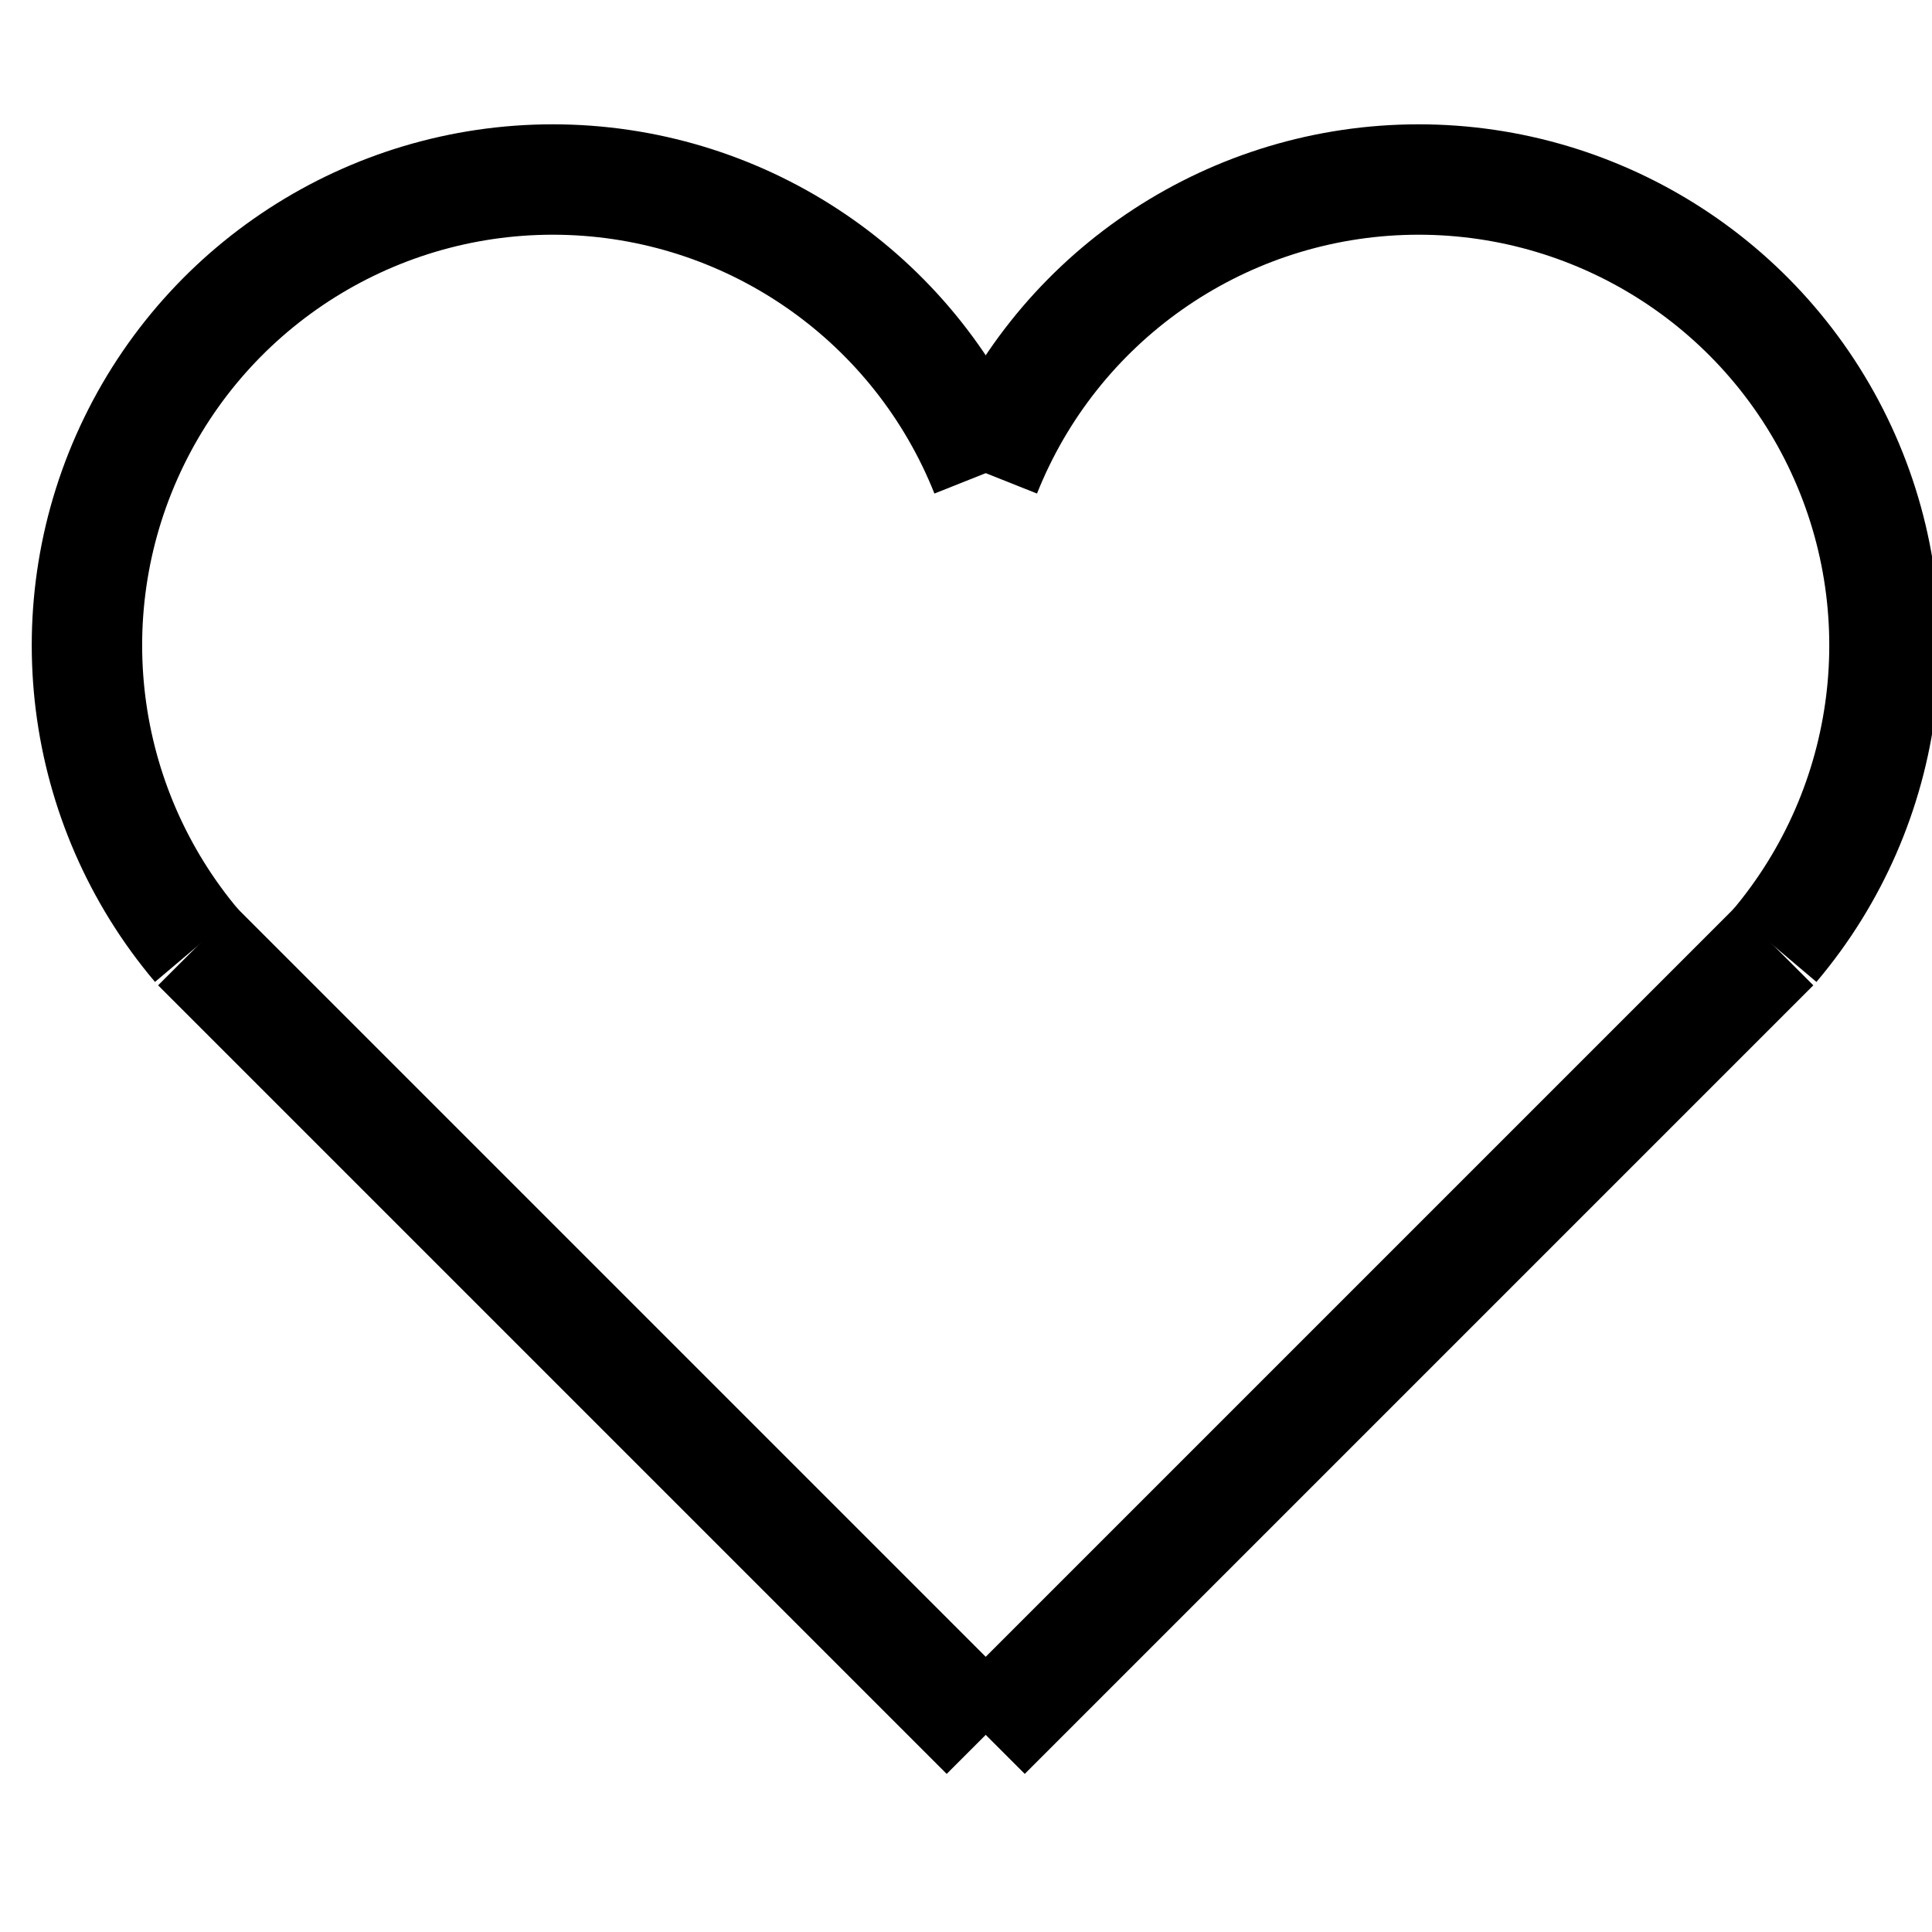
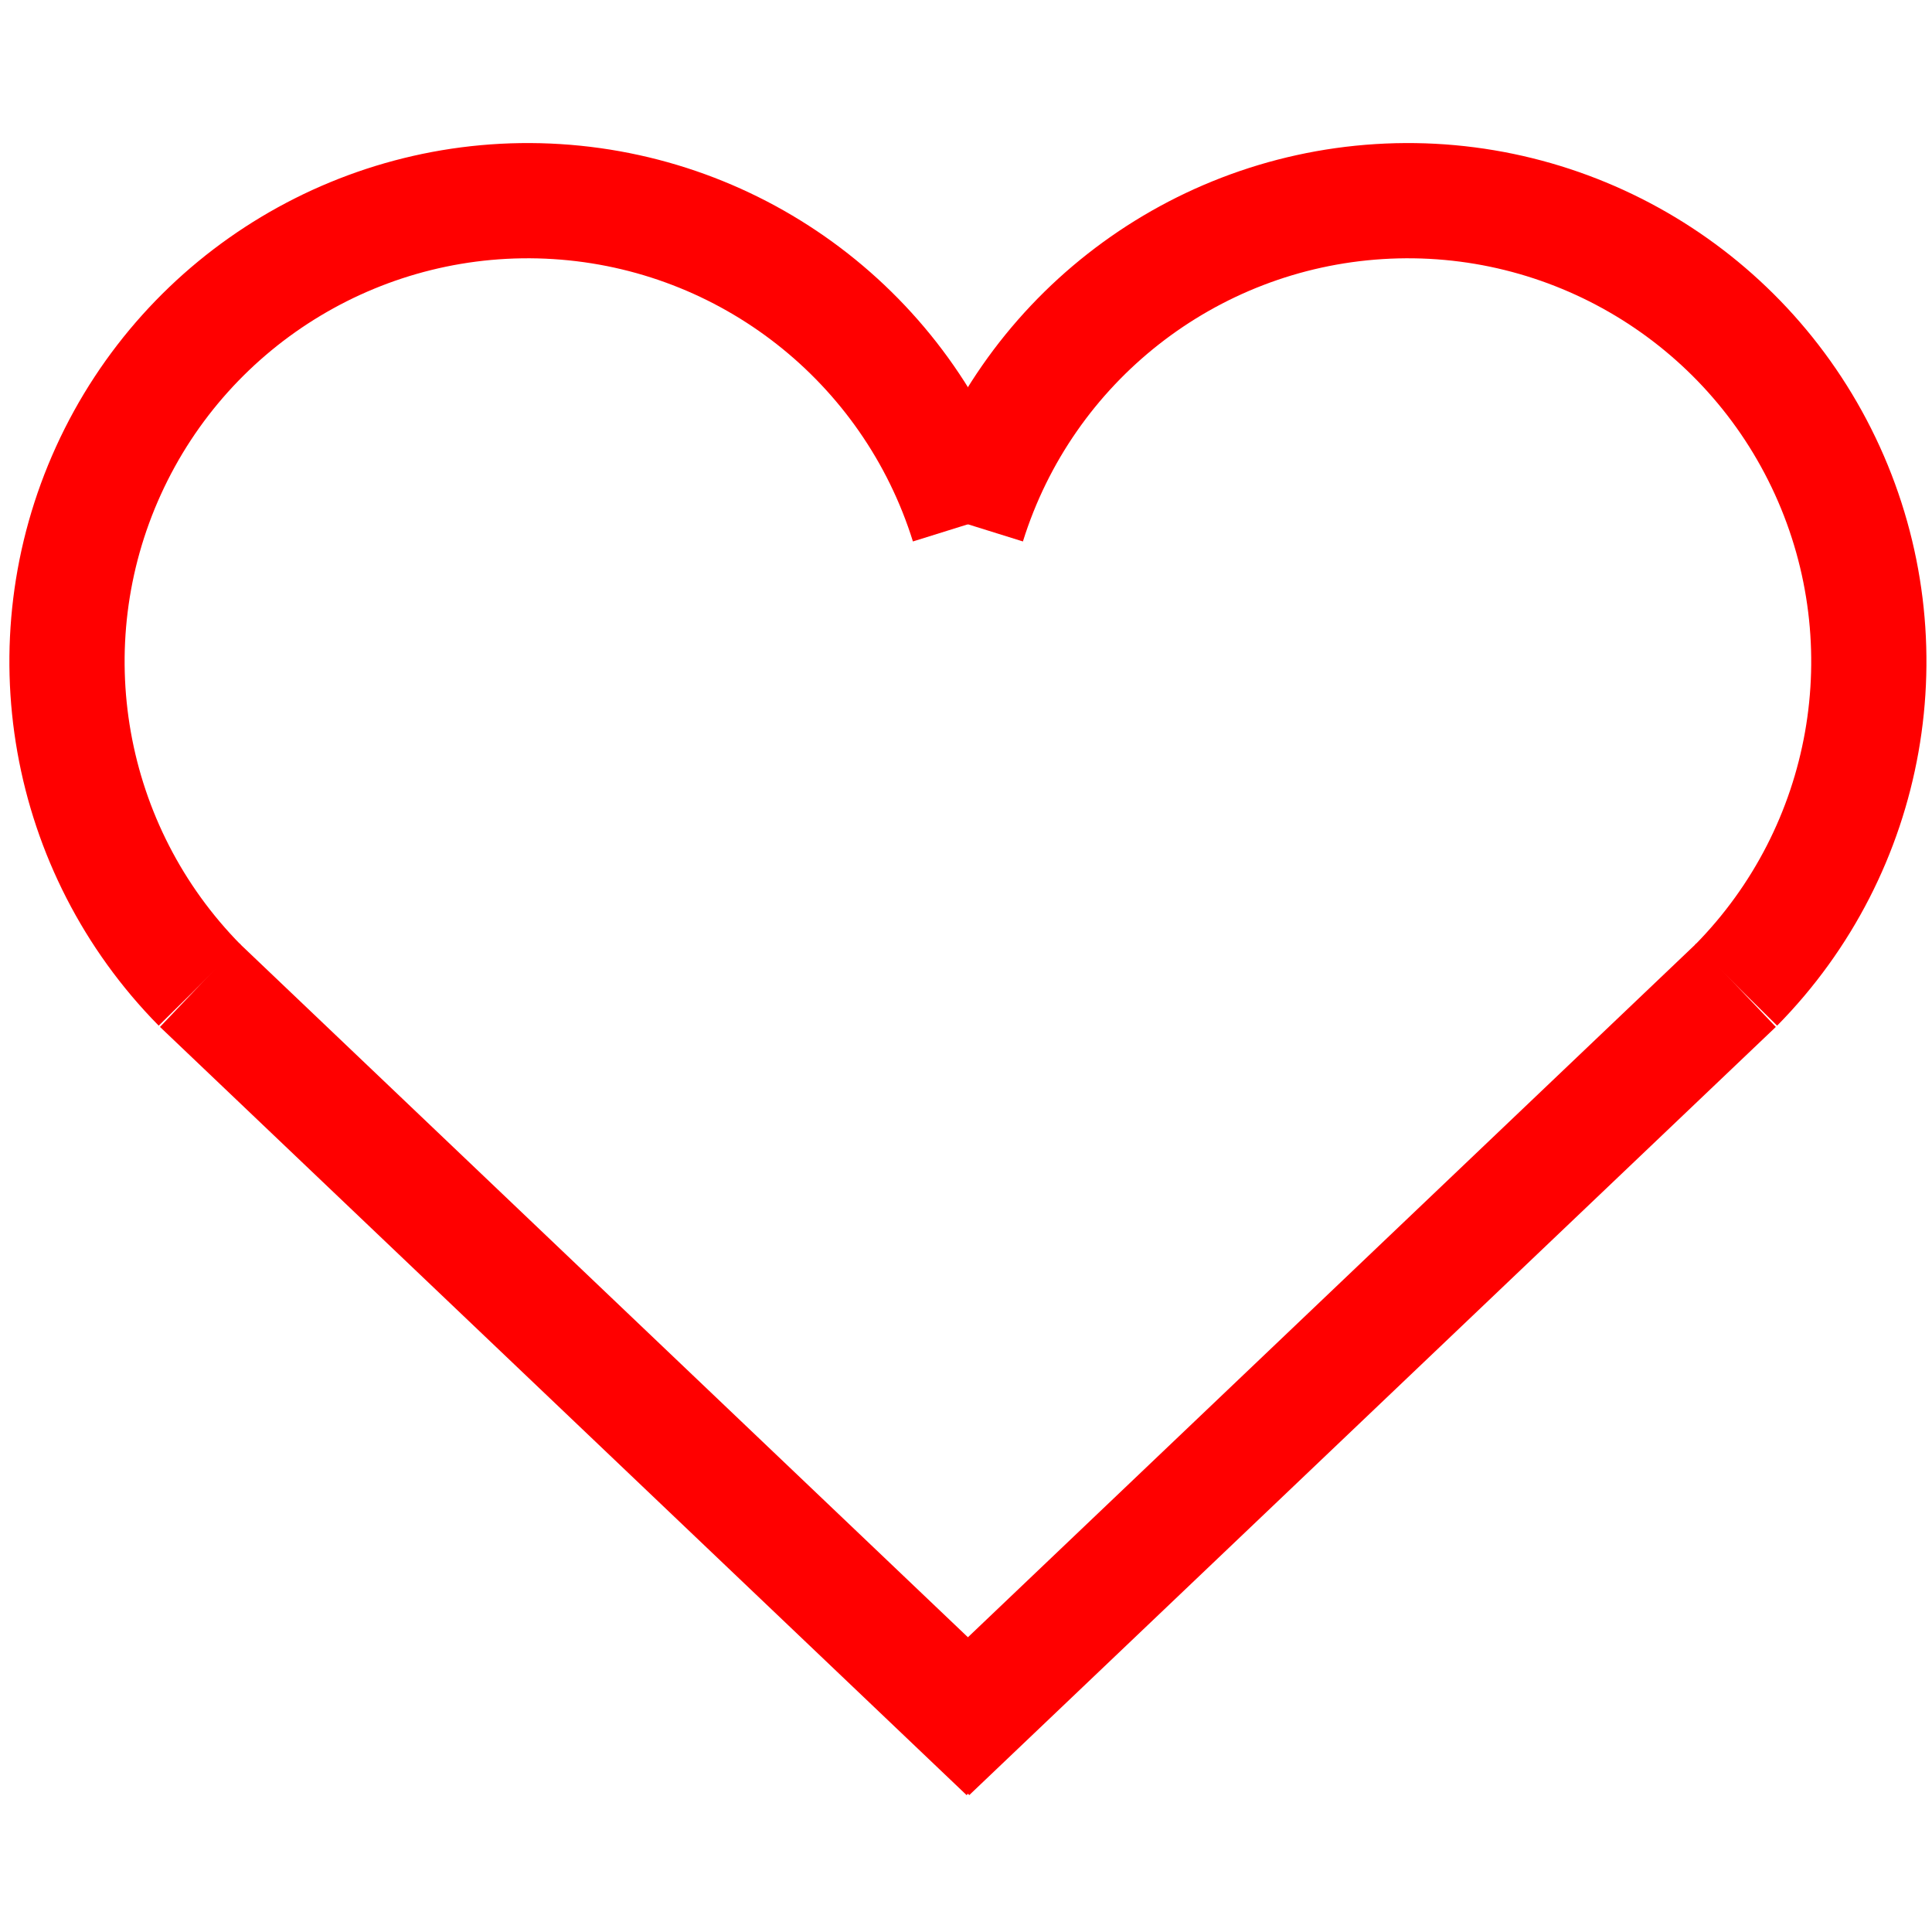
- <svg xmlns="http://www.w3.org/2000/svg" width="3cm" height="3cm" viewBox="-5 239 49 43">
-   <line style="fill: none; fill-opacity:0; stroke-width: 2.8; stroke: #000000" x1="20" y1="280" x2="0" y2="260" />
-   <line style="fill: none; fill-opacity:0; stroke-width: 2.8; stroke: #000000" x1="20" y1="280" x2="40" y2="260" />
-   <path style="fill: none; fill-opacity:0; stroke-width: 2.8; stroke: #000000" d="M 20,248 A 11.816,11.816 0 1 0 -4.44089e-015,260" />
-   <path style="fill: none; fill-opacity:0; stroke-width: 2.8; stroke: #000000" d="M 40,260 A 11.816,11.816 0 1 0 20,248" />
+ <svg width="200" height="200" viewBox="-5.2 238 50.3 43">
+   <line x1="21" y1="280" x2="0" y2="260" stroke="red" stroke-width="3" />
+   <line x1="19" y1="280" x2="40" y2="260" stroke="red" stroke-width="3" />
+   <path d="M 20, 248 A 12, 12 0 1 0 0, 260" stroke="red" stroke-width="3" fill="none" />
+   <path d="M 40, 260 A 12, 12 0 1 0 20, 248" stroke="red" stroke-width="3" fill="none" />
</svg>
